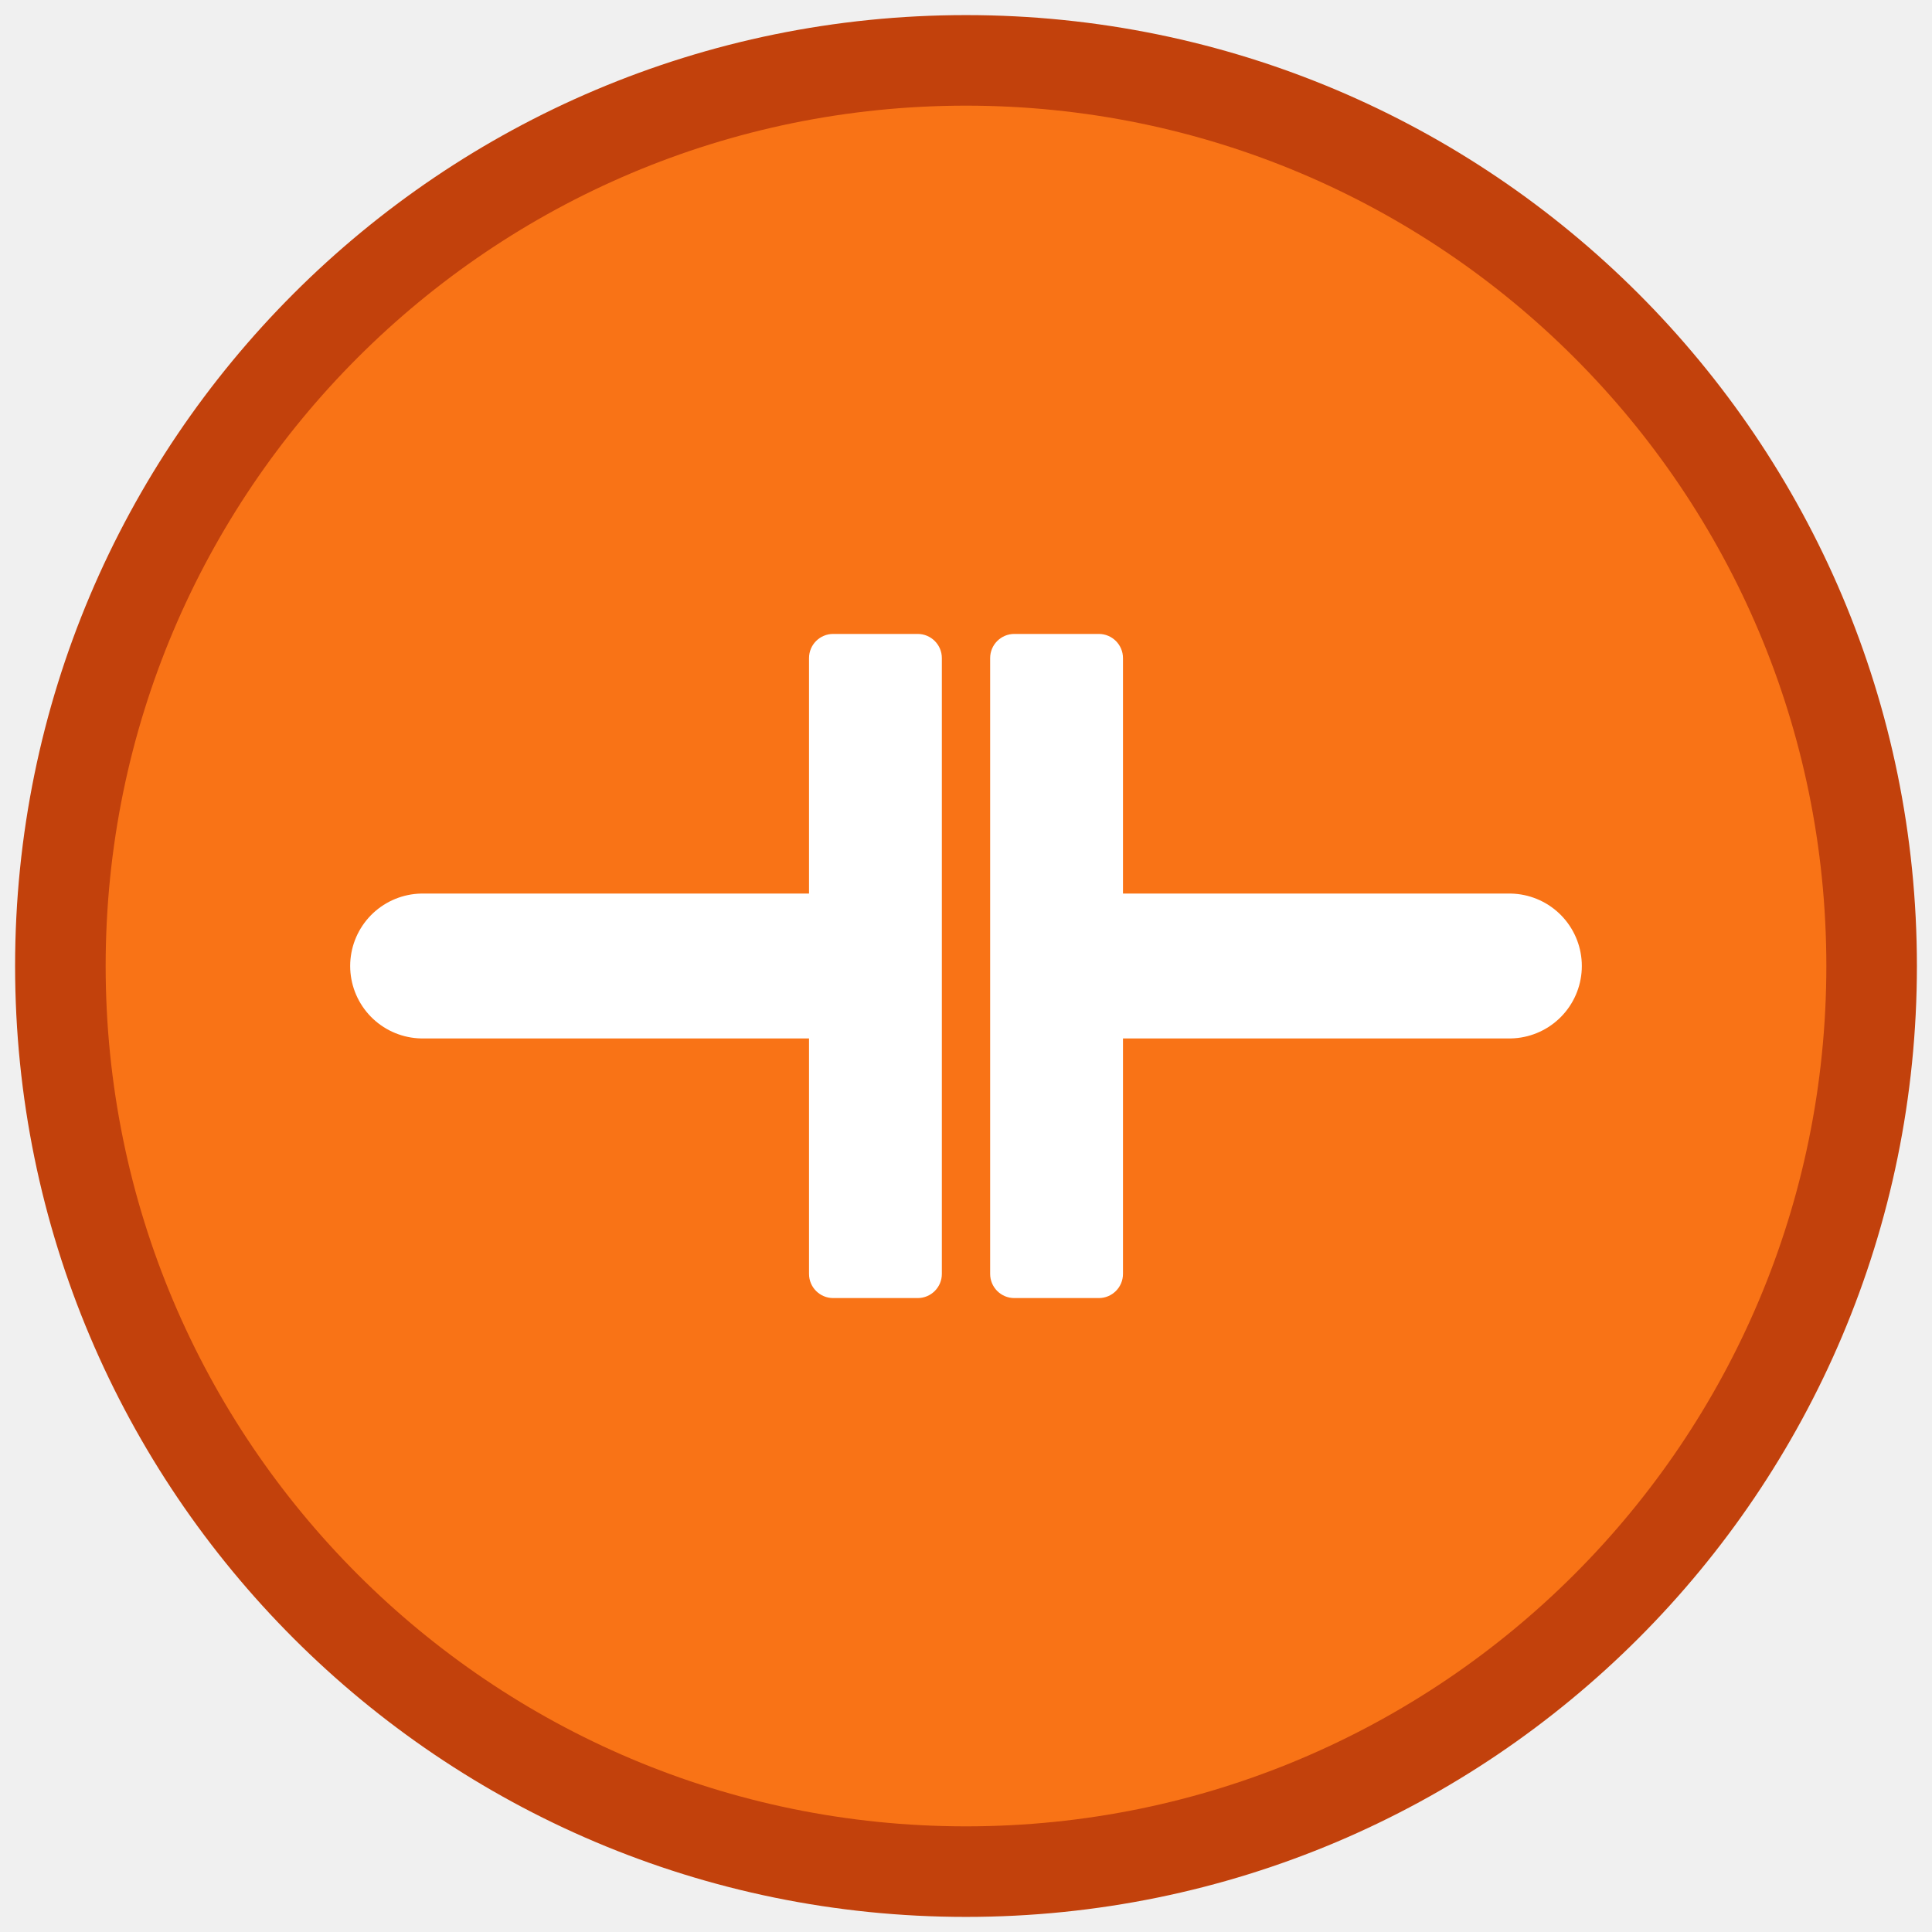
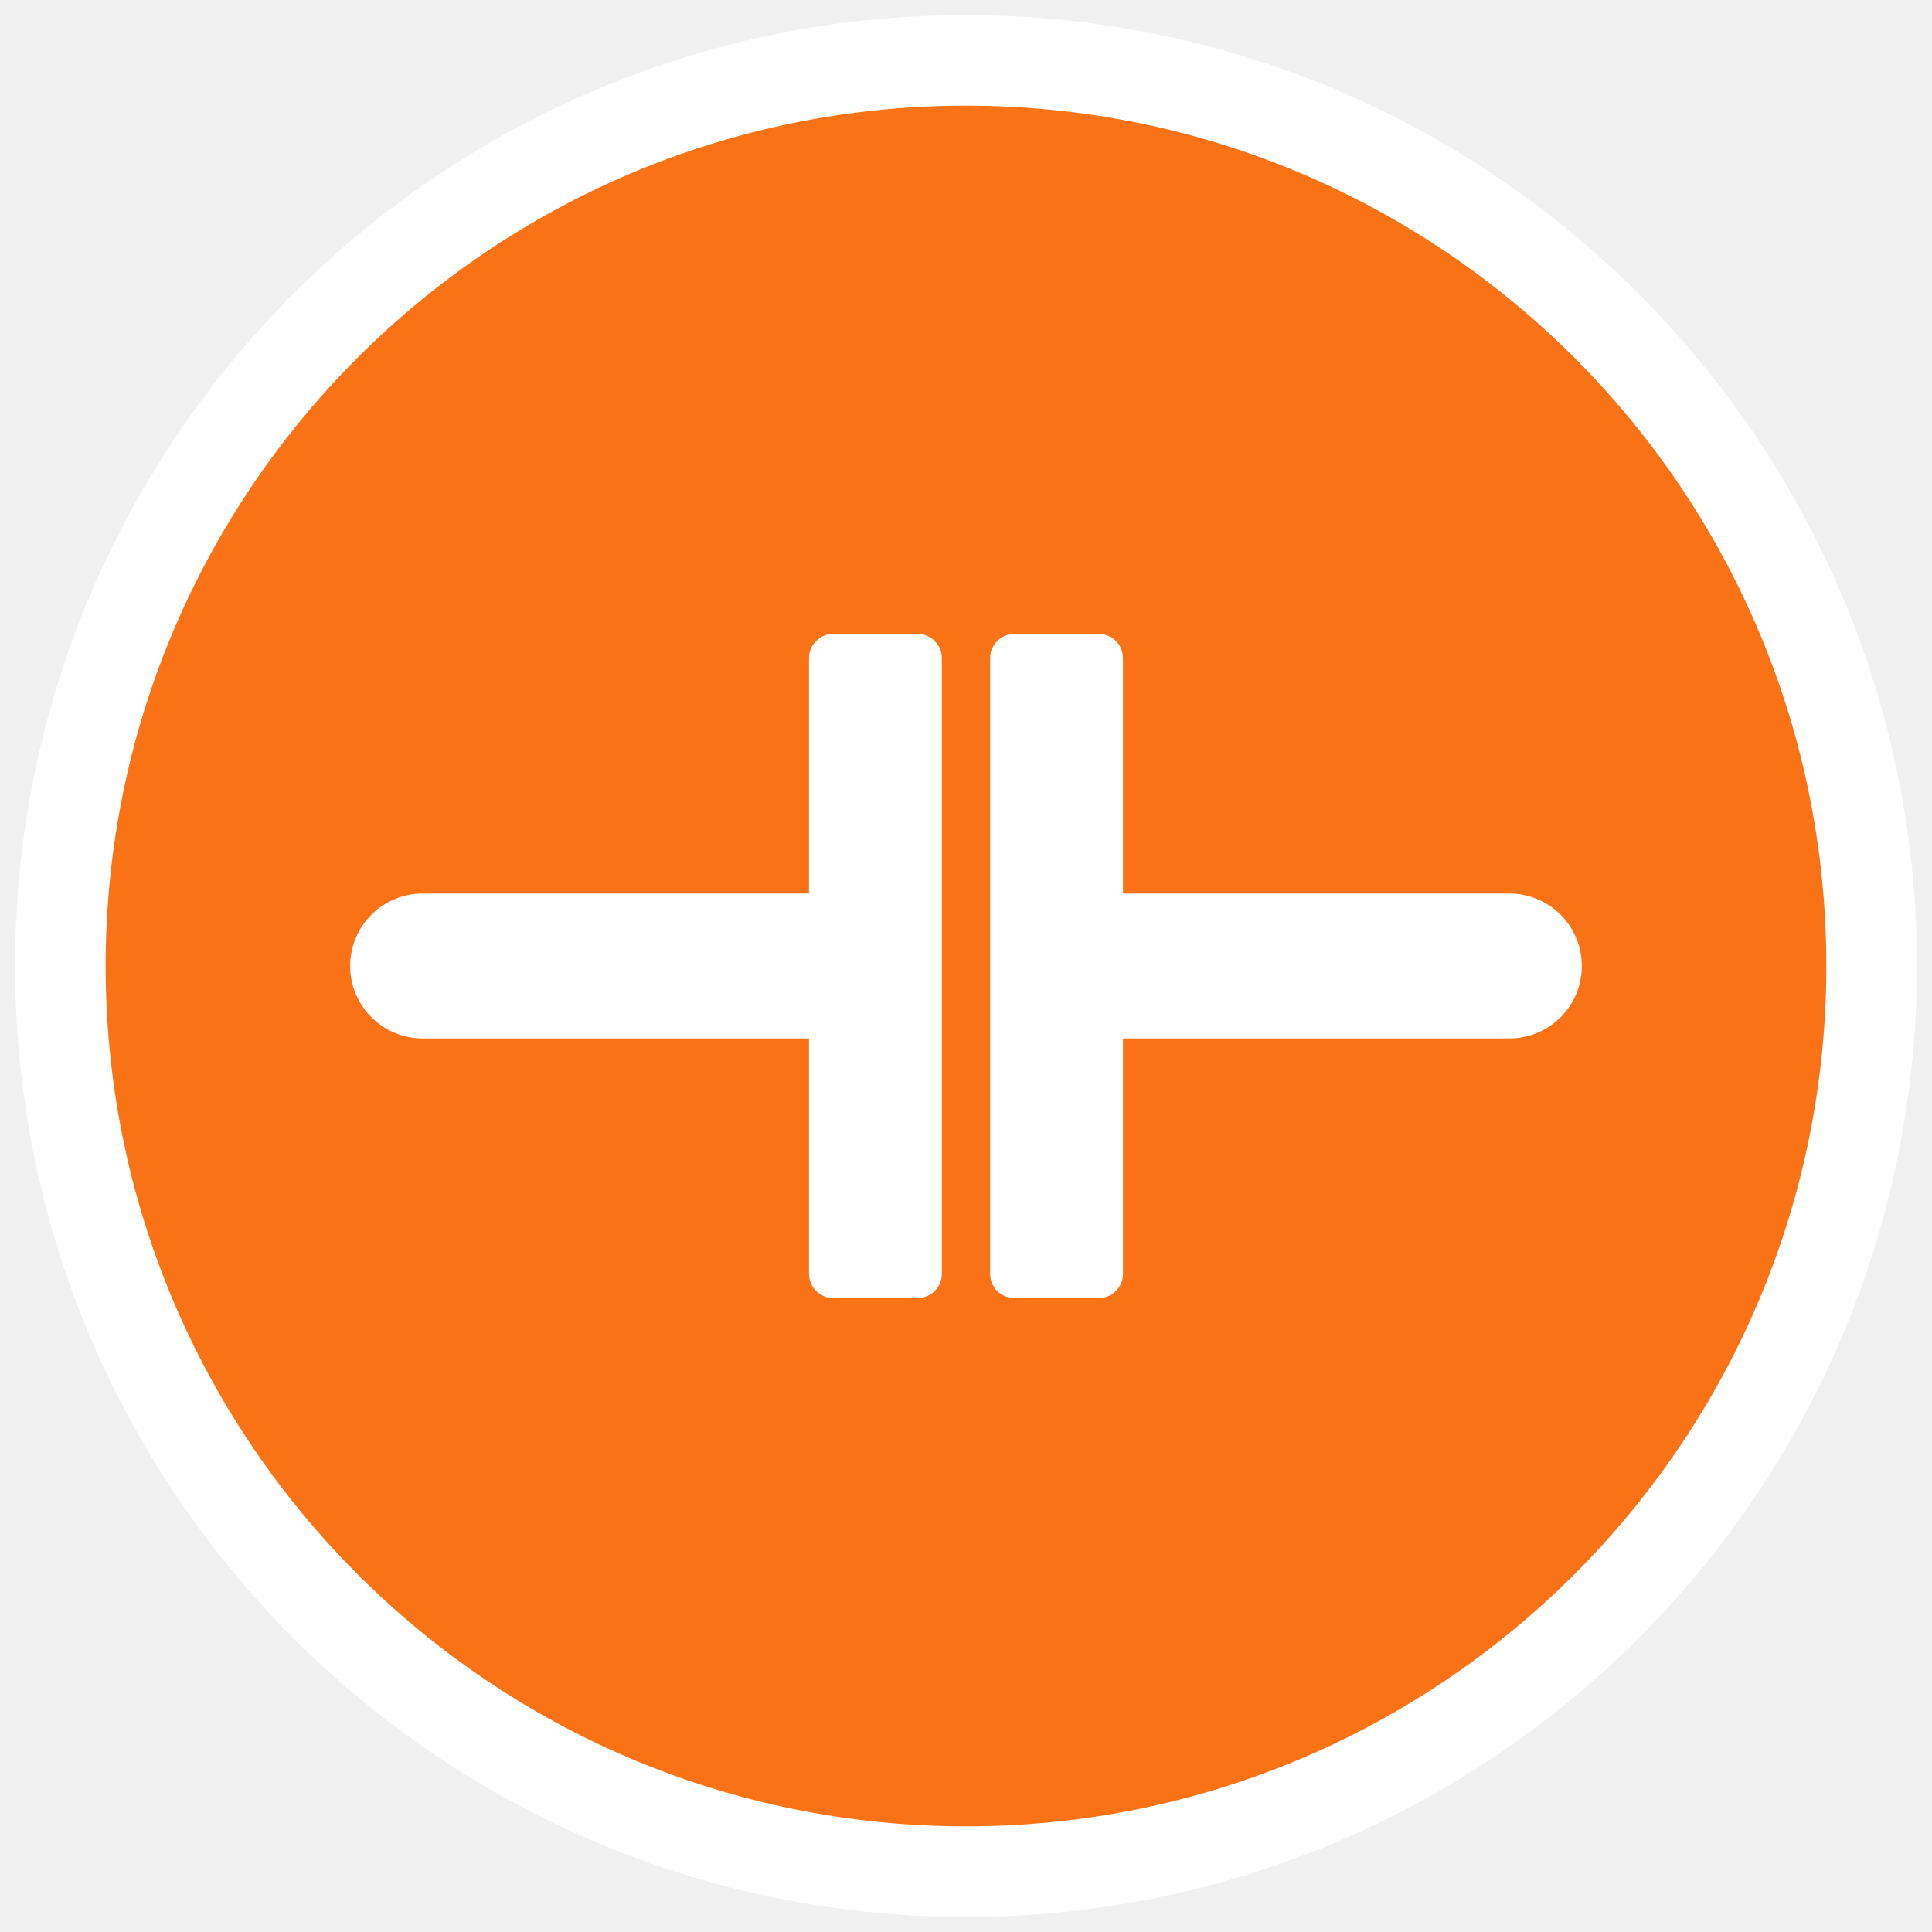
<svg xmlns="http://www.w3.org/2000/svg" viewBox="0 0 32 32" width="32" height="32">
-   <circle cx="16" cy="16" r="15" fill="#f97316" stroke="#c2410c" stroke-width="1.5" />
+   <circle cx="16" cy="16" r="15" fill="#f97316" stroke="#ffffff" stroke-width="1.5" />
  <g color="#ffffff">
    <g fill="currentColor">
      <rect x="13.4" y="10.5" width="2.2" height="11" rx="0.4" />
      <rect x="16.4" y="10.5" width="2.2" height="11" rx="0.4" />
    </g>
    <g stroke="currentColor" stroke-width="2.4" stroke-linecap="round">
      <line x1="7" y1="16" x2="13.4" y2="16" />
      <line x1="18.6" y1="16" x2="25" y2="16" />
    </g>
  </g>
</svg>
